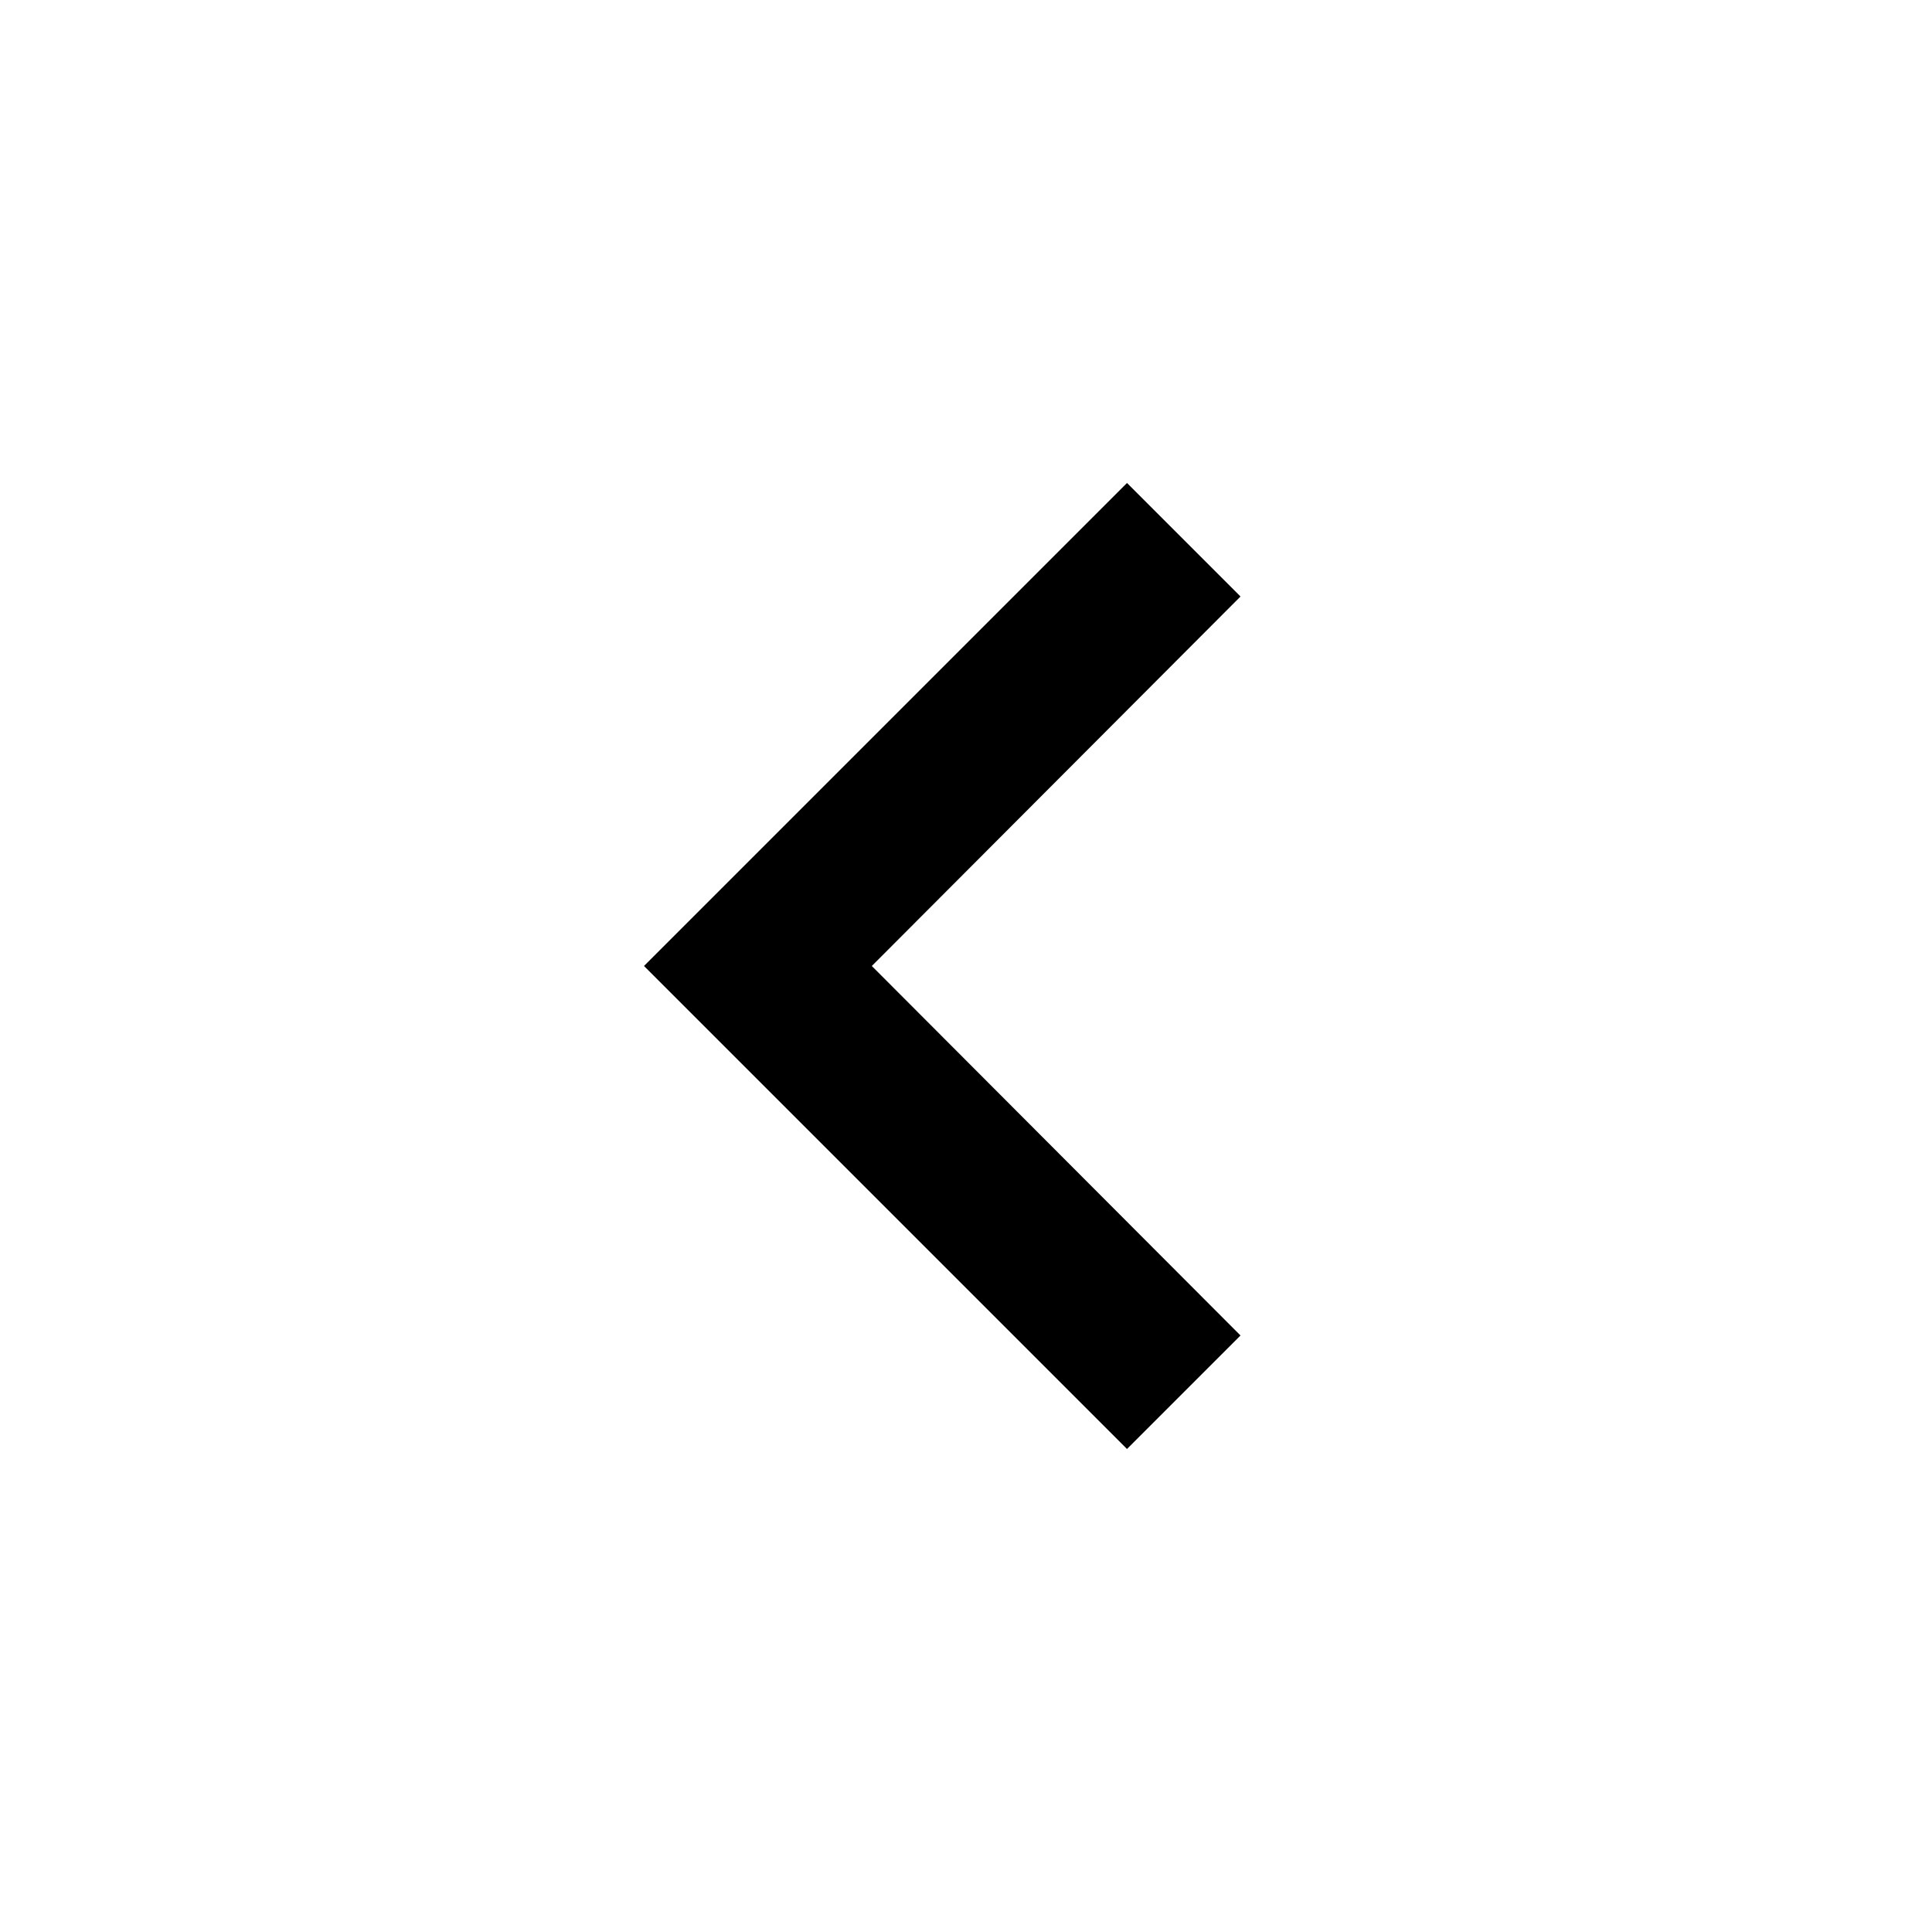
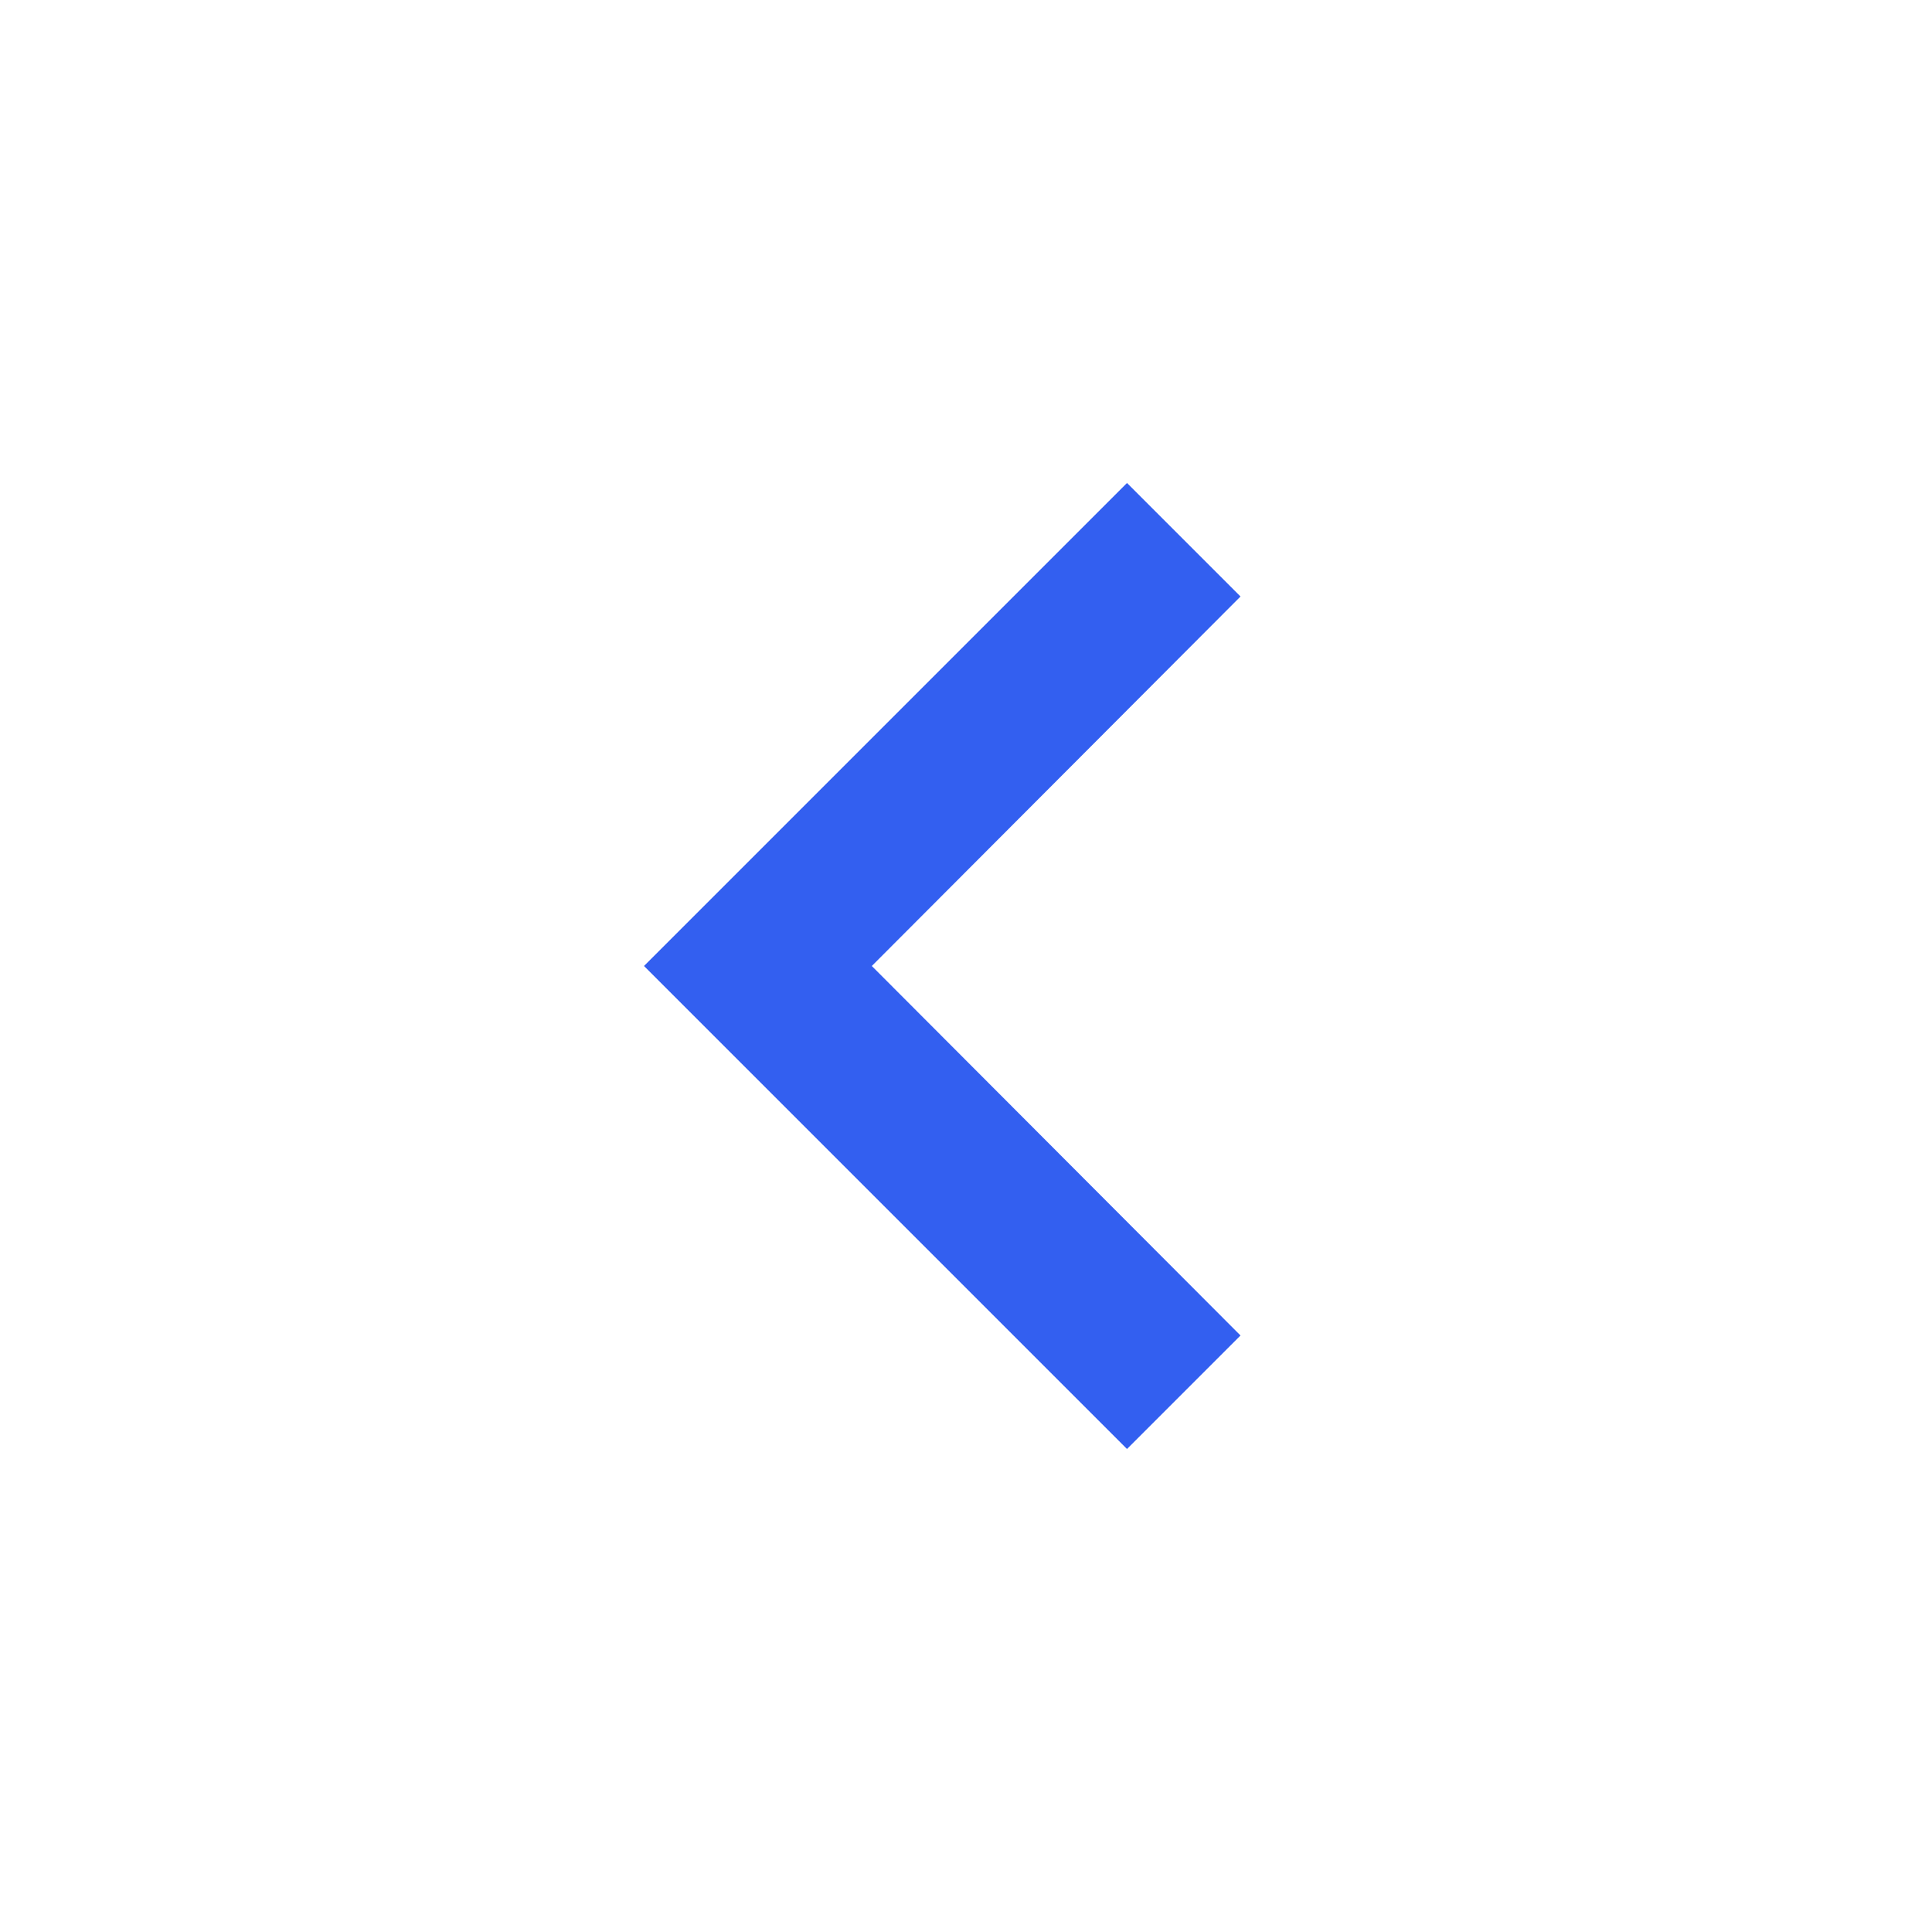
- <svg xmlns="http://www.w3.org/2000/svg" height="18px" viewBox="0 0 24 24" width="18px" fill="#000000">
+ <svg xmlns="http://www.w3.org/2000/svg" height="18px" viewBox="0 0 24 24" width="18px" fill="#335ff0">
  <path d="M0 0h24v24H0V0z" fill="none" />
  <path d="M15.41 7.41L14 6l-6 6 6 6 1.41-1.41L10.83 12l4.58-4.59z" />
</svg>
